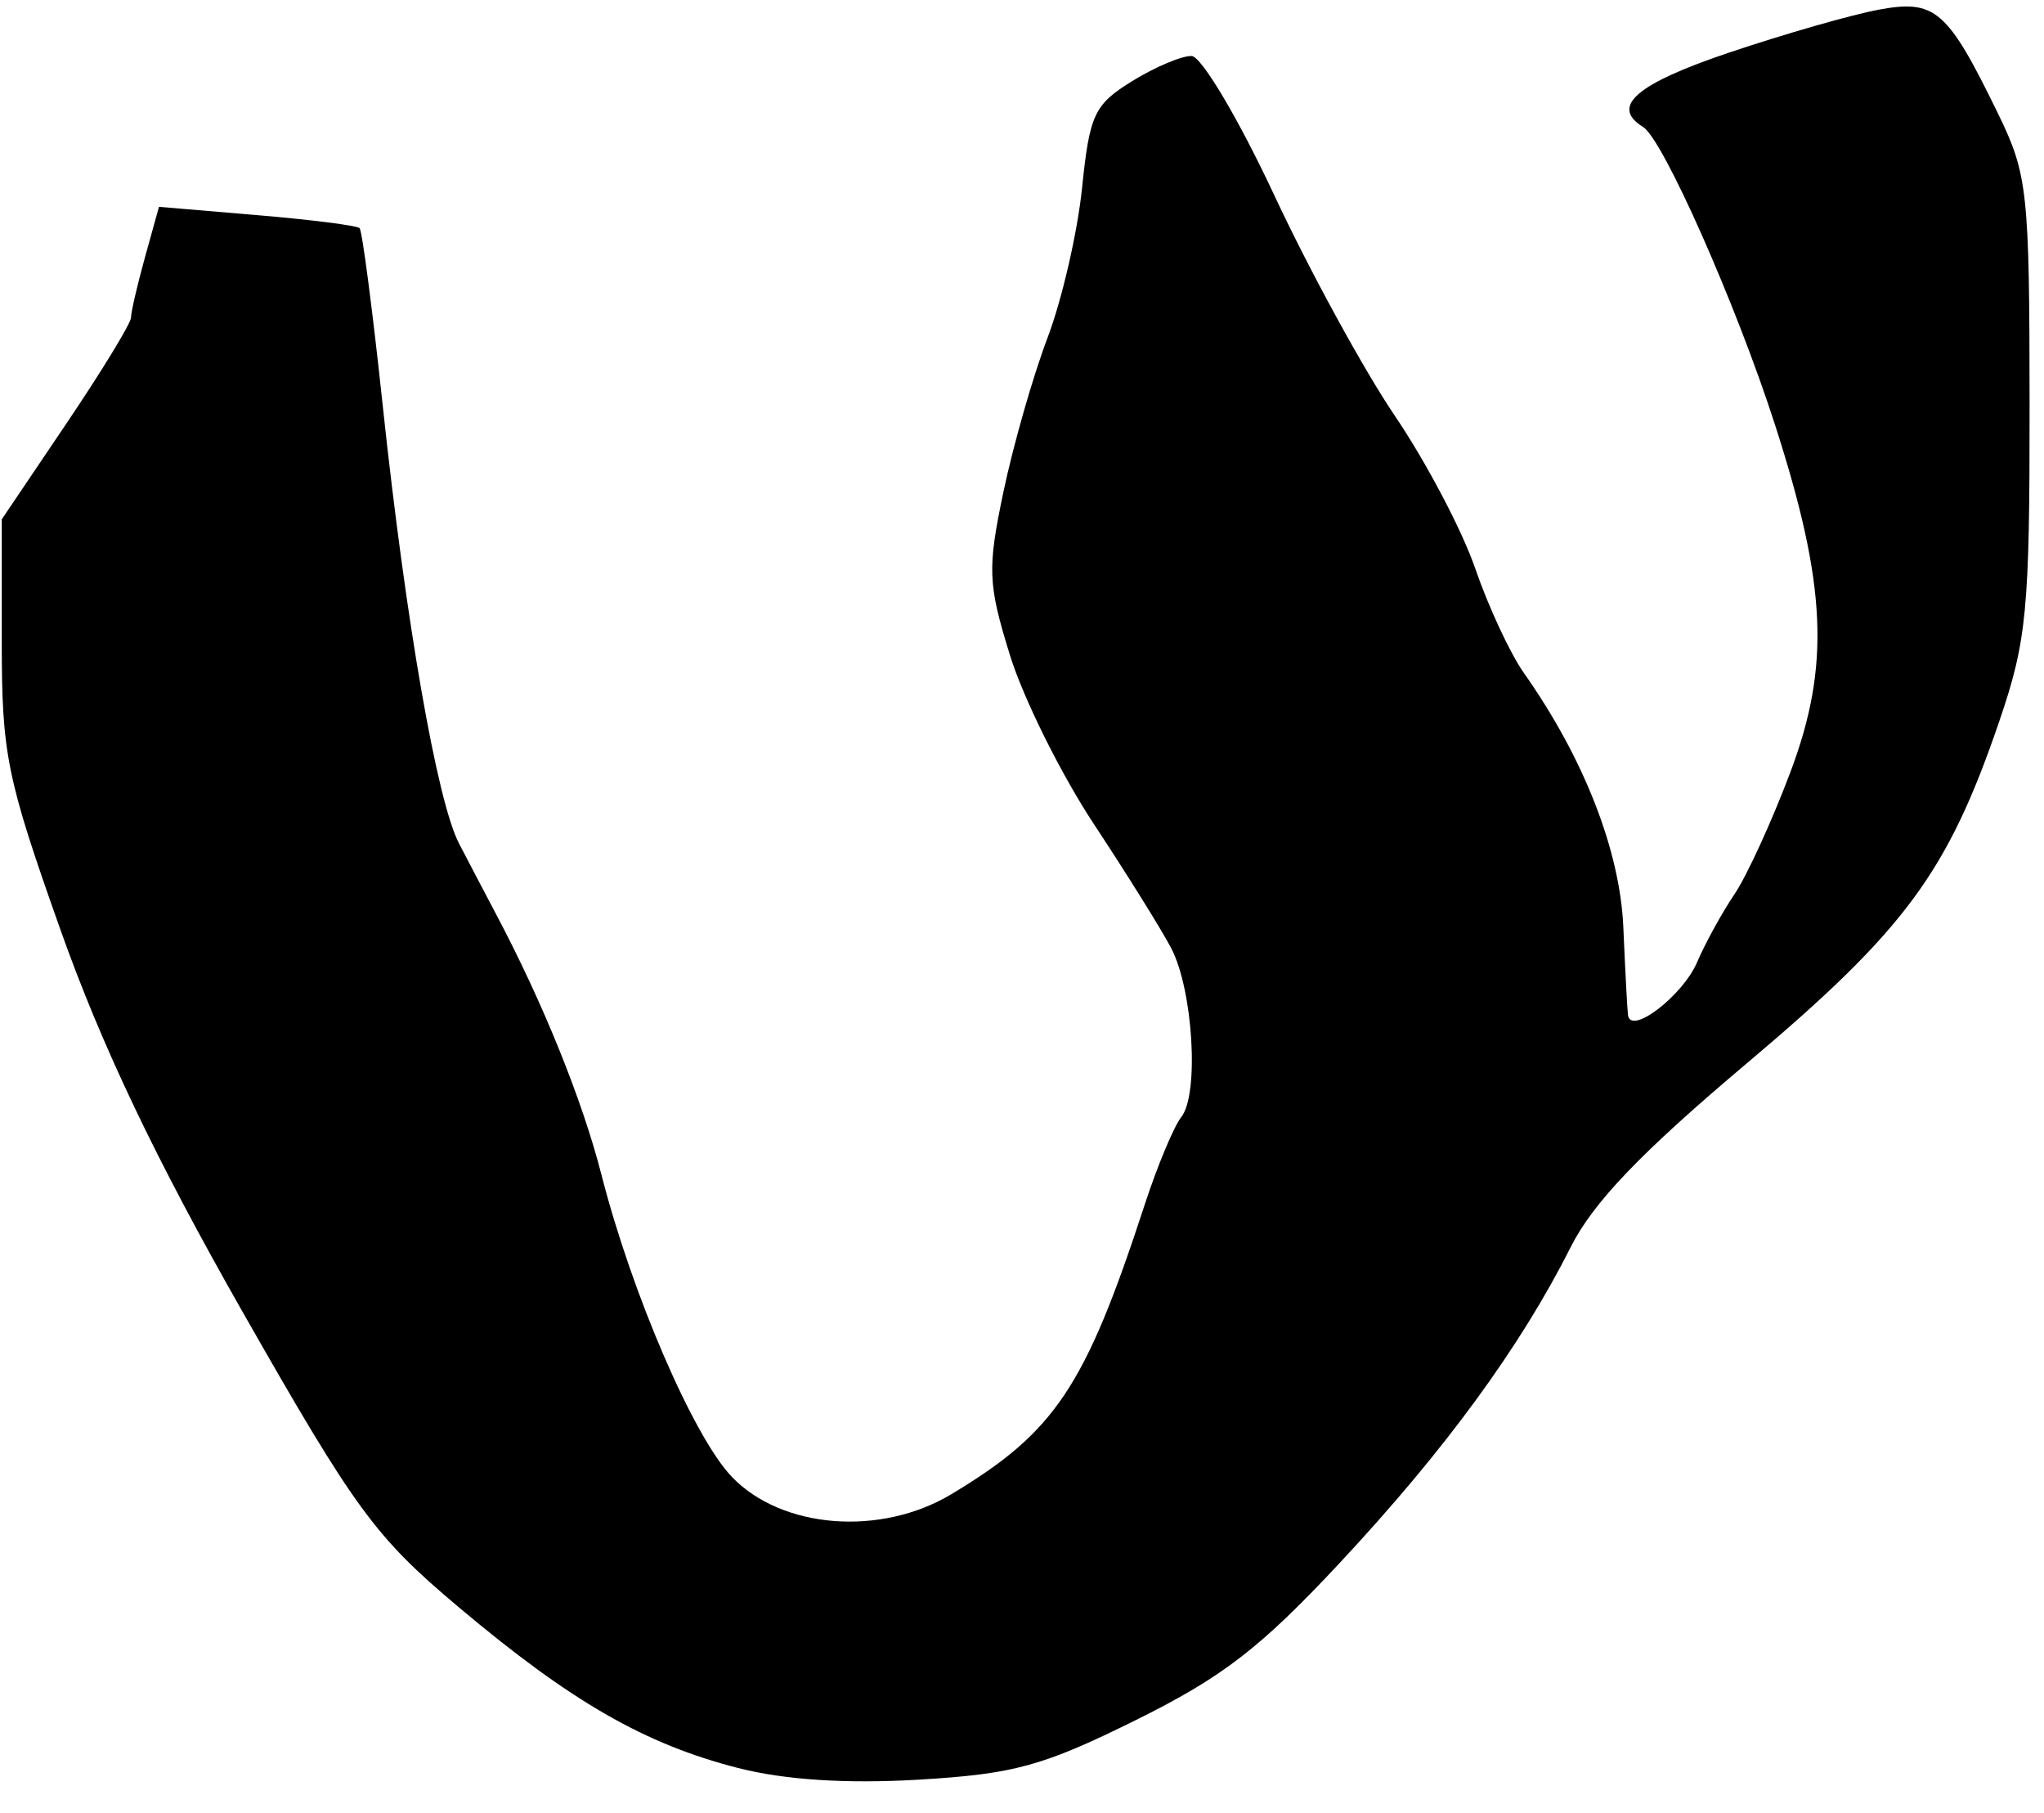
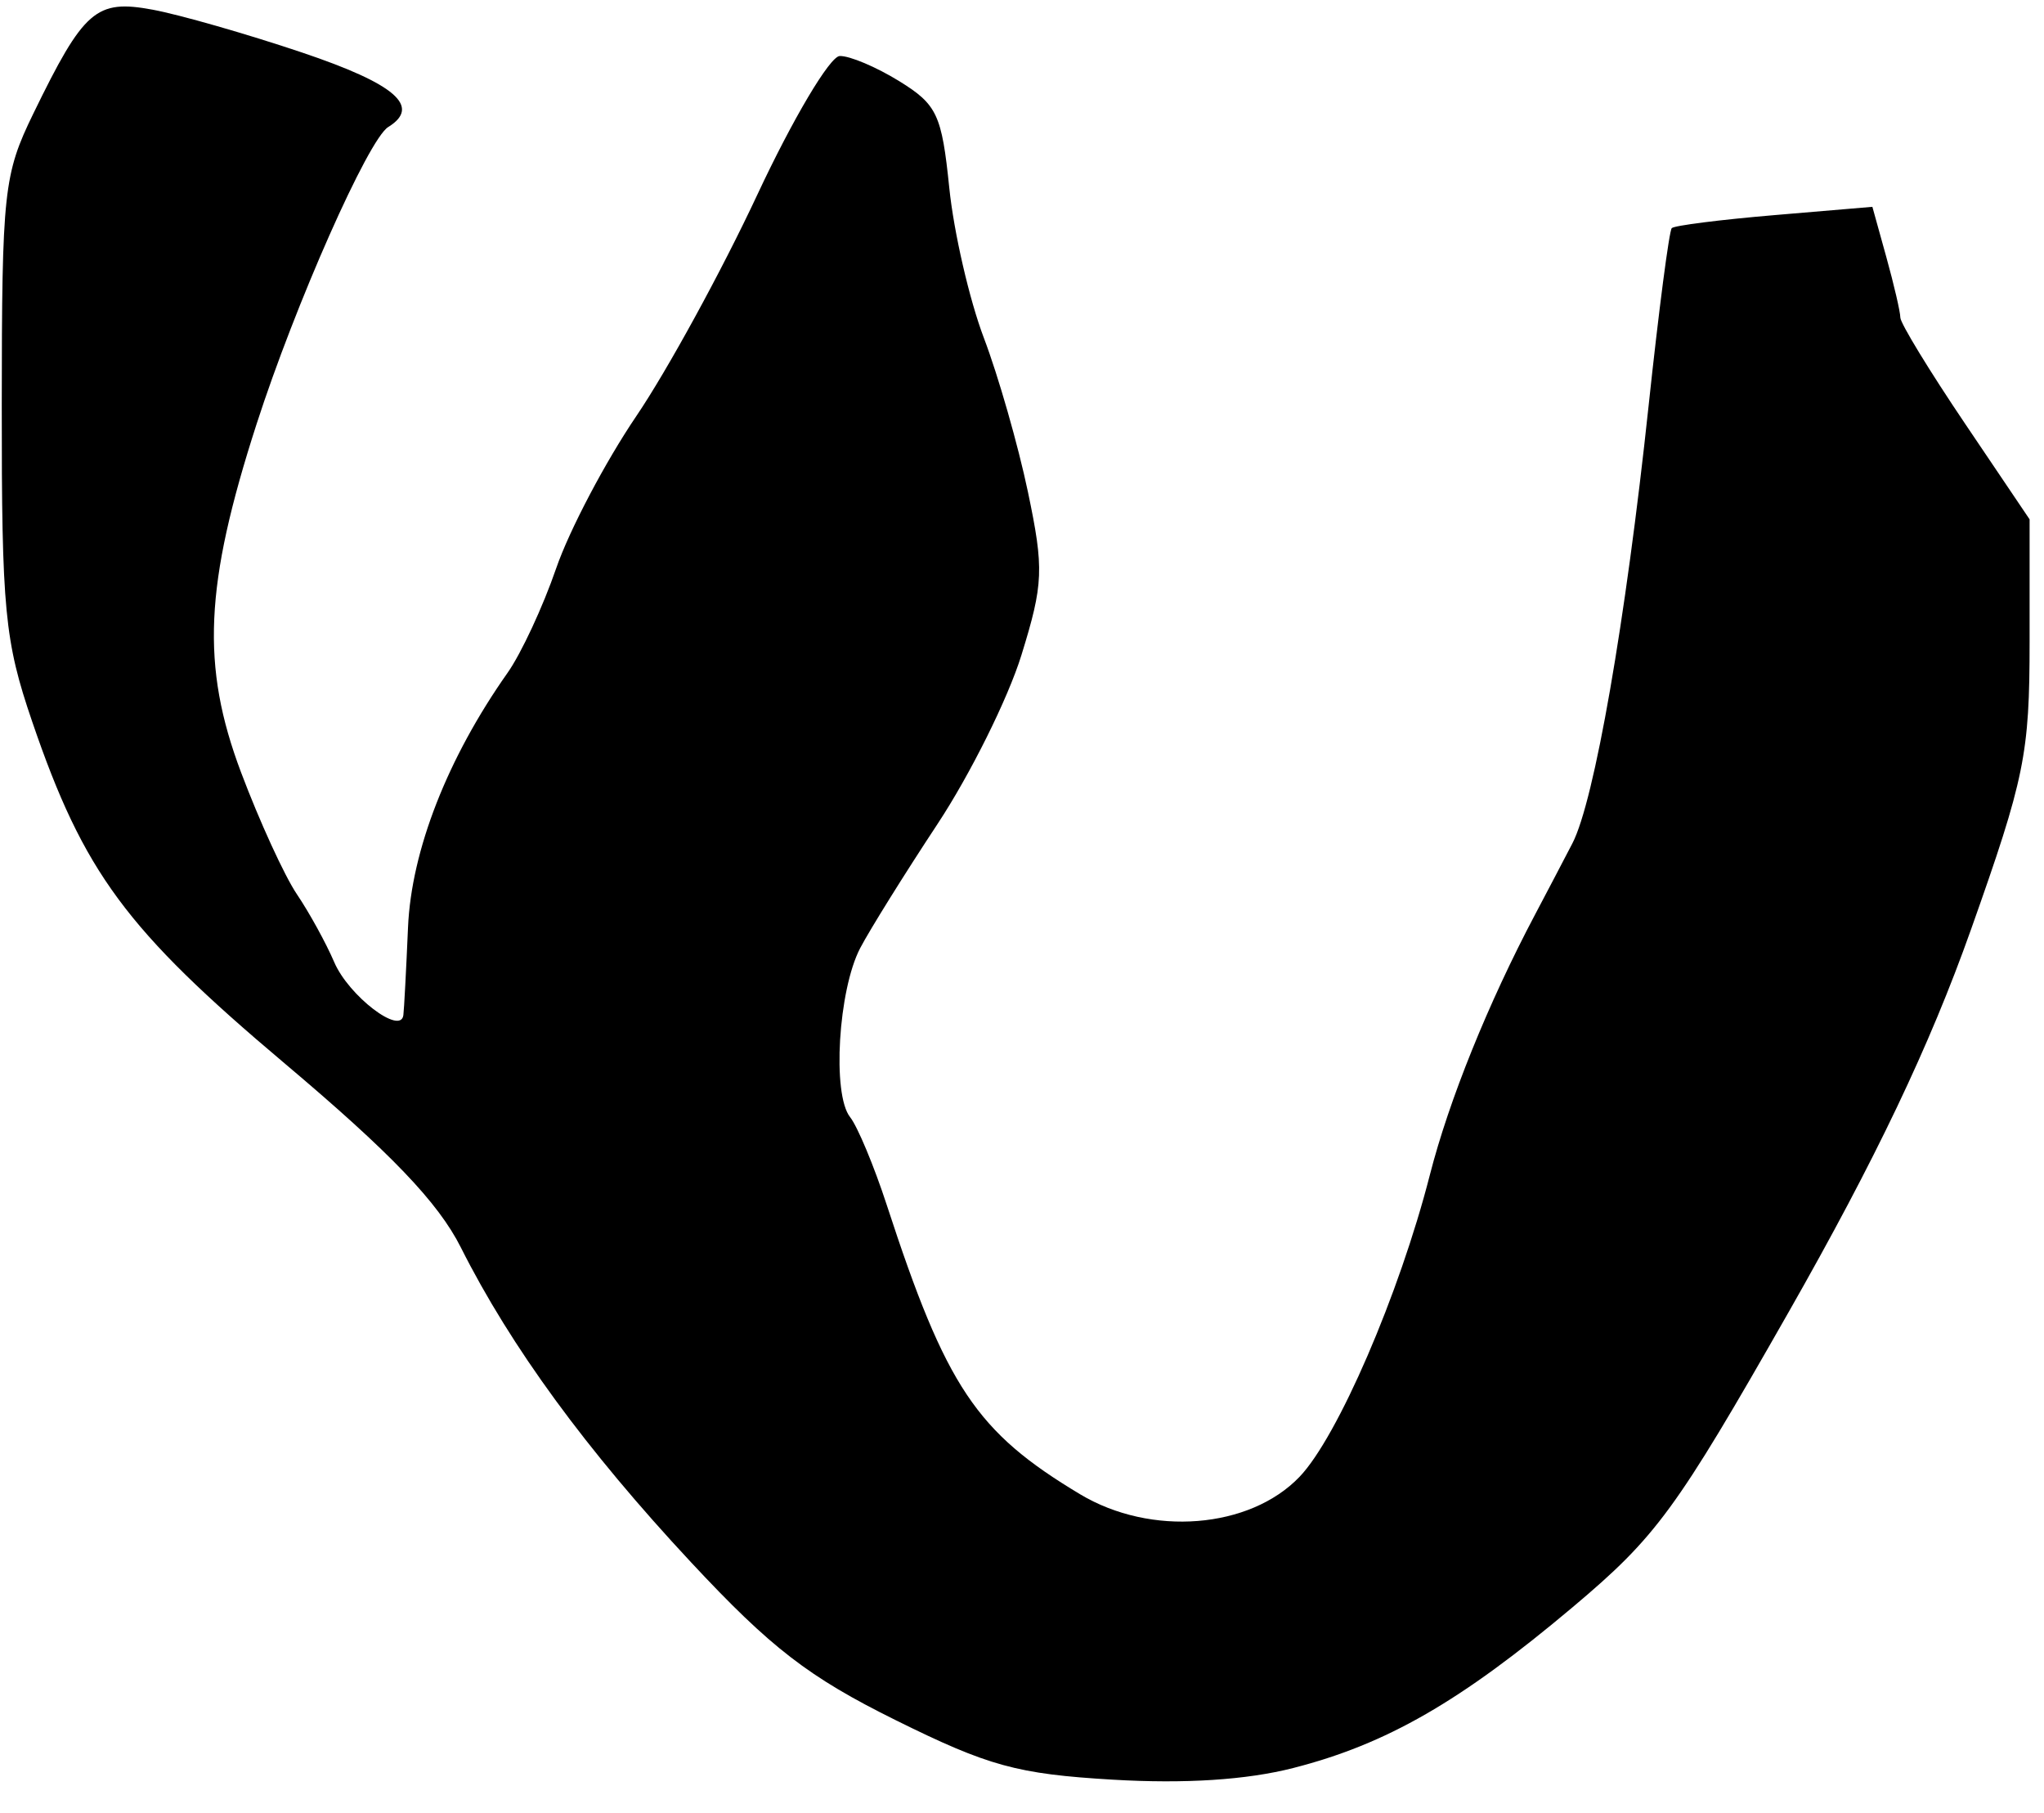
<svg xmlns="http://www.w3.org/2000/svg" id="svg2876" version="1.1" width="530" height="470">
  <defs id="defs2880">
    </defs>
-   <path style="fill:#000000;stroke:none" d="M 191.367,458.334 C 167.153,452.141 148.023,441.13 118.931,416.642 97.182,398.335 92.207,391.539 62.959,340.191 40.398,300.581 26.341,271.1 15.658,240.984 1.705,201.654 0.457,195.527 0.457,166.384 l 0,-31.751 L 17.204,109.816 c 9.211,-13.649 16.755,-26.016 16.765,-27.48 0.01,-1.465 1.646,-8.525 3.636,-15.69 l 3.617,-13.027 25.396,2.147 c 13.968,1.181 25.948,2.698 26.621,3.372 0.674,0.674 3.376,21.395 6.006,46.048 5.973,56.001 14.071,102.484 19.765,113.455 2.398,4.621 6.753,12.923 9.676,18.45 12.165,22.996 22.324,48.133 27.277,67.488 7.909,30.912 23.899,67.945 33.797,78.277 12.913,13.478 38.529,15.519 56.87,4.531 26.963,-16.153 34.742,-27.785 50.157,-75.004 3.296,-10.095 7.576,-20.349 9.512,-22.786 4.691,-5.907 3.073,-32.937 -2.623,-43.813 -2.505,-4.782 -11.518,-19.244 -20.03,-32.139 -8.512,-12.895 -18.309,-32.605 -21.772,-43.8 -5.728,-18.518 -5.88,-22.336 -1.691,-42.321 2.533,-12.082 7.674,-30.045 11.426,-39.919 3.752,-9.874 7.788,-27.385 8.969,-38.913 1.946,-18.998 3.16,-21.587 12.964,-27.646 5.949,-3.677 12.899,-6.612 15.445,-6.523 2.546,0.089 12.165,16.28 21.375,35.979 9.211,19.699 23.325,45.516 31.366,57.371 8.041,11.855 17.4,29.634 20.797,39.509 3.398,9.876 9.06,22.042 12.582,27.037 15.579,22.088 24.956,46.057 25.817,65.995 0.478,11.066 1.021,21.303 1.206,22.749 0.682,5.334 14.189,-5.007 17.923,-13.722 2.122,-4.952 6.481,-12.881 9.687,-17.621 3.206,-4.739 9.727,-18.972 14.491,-31.627 10.384,-27.587 9.451,-48.46 -4.03,-90.23 -10.047,-31.13 -28.977,-73.84 -34.142,-77.032 -8.619,-5.327 -1.848,-11.177 22.365,-19.323 14.276,-4.803 31.686,-9.795 38.689,-11.094 14.711,-2.728 17.847,-0.002 30.96,26.918 7.694,15.795 8.159,20.09 8.19,75.61 0.03,53.196 -0.731,61.096 -7.897,82.058 -13.348,39.042 -24.33,53.912 -65.367,88.506 -27.616,23.28 -39.9,36.104 -45.777,47.789 -12.94,25.727 -32.486,52.456 -59.68,81.609 -20.746,22.241 -30.501,29.762 -53.115,40.955 -24.05,11.903 -31.454,13.933 -56.17,15.399 -18.757,1.113 -34.753,0.081 -46.89,-3.023 z" id="ventricles" />
+   <path style="fill:#000000;stroke:none" d="m 335.354,458.334 c 24.214,-6.193 43.344,-17.204 72.436,-41.692 21.749,-18.307 26.724,-25.103 55.972,-76.451 22.562,-39.61 36.618,-69.091 47.302,-99.207 13.952,-39.33 15.201,-45.457 15.201,-74.6 l 0,-31.751 -16.746,-24.817 C 500.307,96.167 492.763,83.801 492.752,82.336 c -0.01,-1.465 -1.646,-8.525 -3.636,-15.69 l -3.617,-13.027 -25.396,2.147 c -13.968,1.181 -25.948,2.698 -26.621,3.372 -0.674,0.674 -3.376,21.395 -6.006,46.048 -5.973,56.001 -14.071,102.484 -19.765,113.455 -2.398,4.621 -6.753,12.923 -9.676,18.45 -12.165,22.996 -22.324,48.133 -27.277,67.488 -7.909,30.912 -23.899,67.945 -33.797,78.277 -12.913,13.478 -38.529,15.519 -56.87,4.531 -26.963,-16.153 -34.742,-27.785 -50.157,-75.004 -3.296,-10.095 -7.576,-20.349 -9.512,-22.786 -4.691,-5.907 -3.073,-32.937 2.623,-43.813 2.505,-4.782 11.518,-19.244 20.03,-32.139 8.512,-12.895 18.309,-32.605 21.772,-43.8 5.728,-18.518 5.88,-22.336 1.691,-42.321 -2.533,-12.082 -7.674,-30.045 -11.426,-39.919 -3.752,-9.874 -7.788,-27.385 -8.969,-38.913 -1.946,-18.998 -3.16,-21.587 -12.964,-27.646 -5.949,-3.677 -12.899,-6.612 -15.445,-6.523 -2.546,0.089 -12.165,16.28 -21.375,35.979 -9.211,19.699 -23.325,45.516 -31.366,57.371 -8.041,11.855 -17.4,29.634 -20.797,39.509 -3.398,9.876 -9.06,22.042 -12.582,27.037 -15.579,22.088 -24.956,46.057 -25.817,65.995 -0.478,11.066 -1.021,21.303 -1.206,22.749 -0.682,5.334 -14.189,-5.007 -17.923,-13.722 -2.122,-4.952 -6.481,-12.881 -9.687,-17.621 -3.206,-4.739 -9.727,-18.972 -14.491,-31.627 -10.384,-27.587 -9.451,-48.46 4.03,-90.23 10.047,-31.13 28.977,-73.84 34.142,-77.032 8.619,-5.327 1.848,-11.177 -22.365,-19.323 C 64.02,8.807 46.61,3.814 39.607,2.516 24.896,-0.213 21.761,2.513 8.648,29.433 0.954,45.228 0.489,49.523 0.458,105.043 c -0.03,53.196 0.731,61.096 7.897,82.058 13.348,39.042 24.33,53.912 65.367,88.506 27.616,23.28 39.9,36.104 45.777,47.789 12.94,25.727 32.486,52.456 59.68,81.609 20.746,22.241 30.501,29.762 53.115,40.955 24.05,11.903 31.454,13.933 56.17,15.399 18.757,1.113 34.753,0.081 46.89,-3.023 z" id="ventricles" />
</svg>
